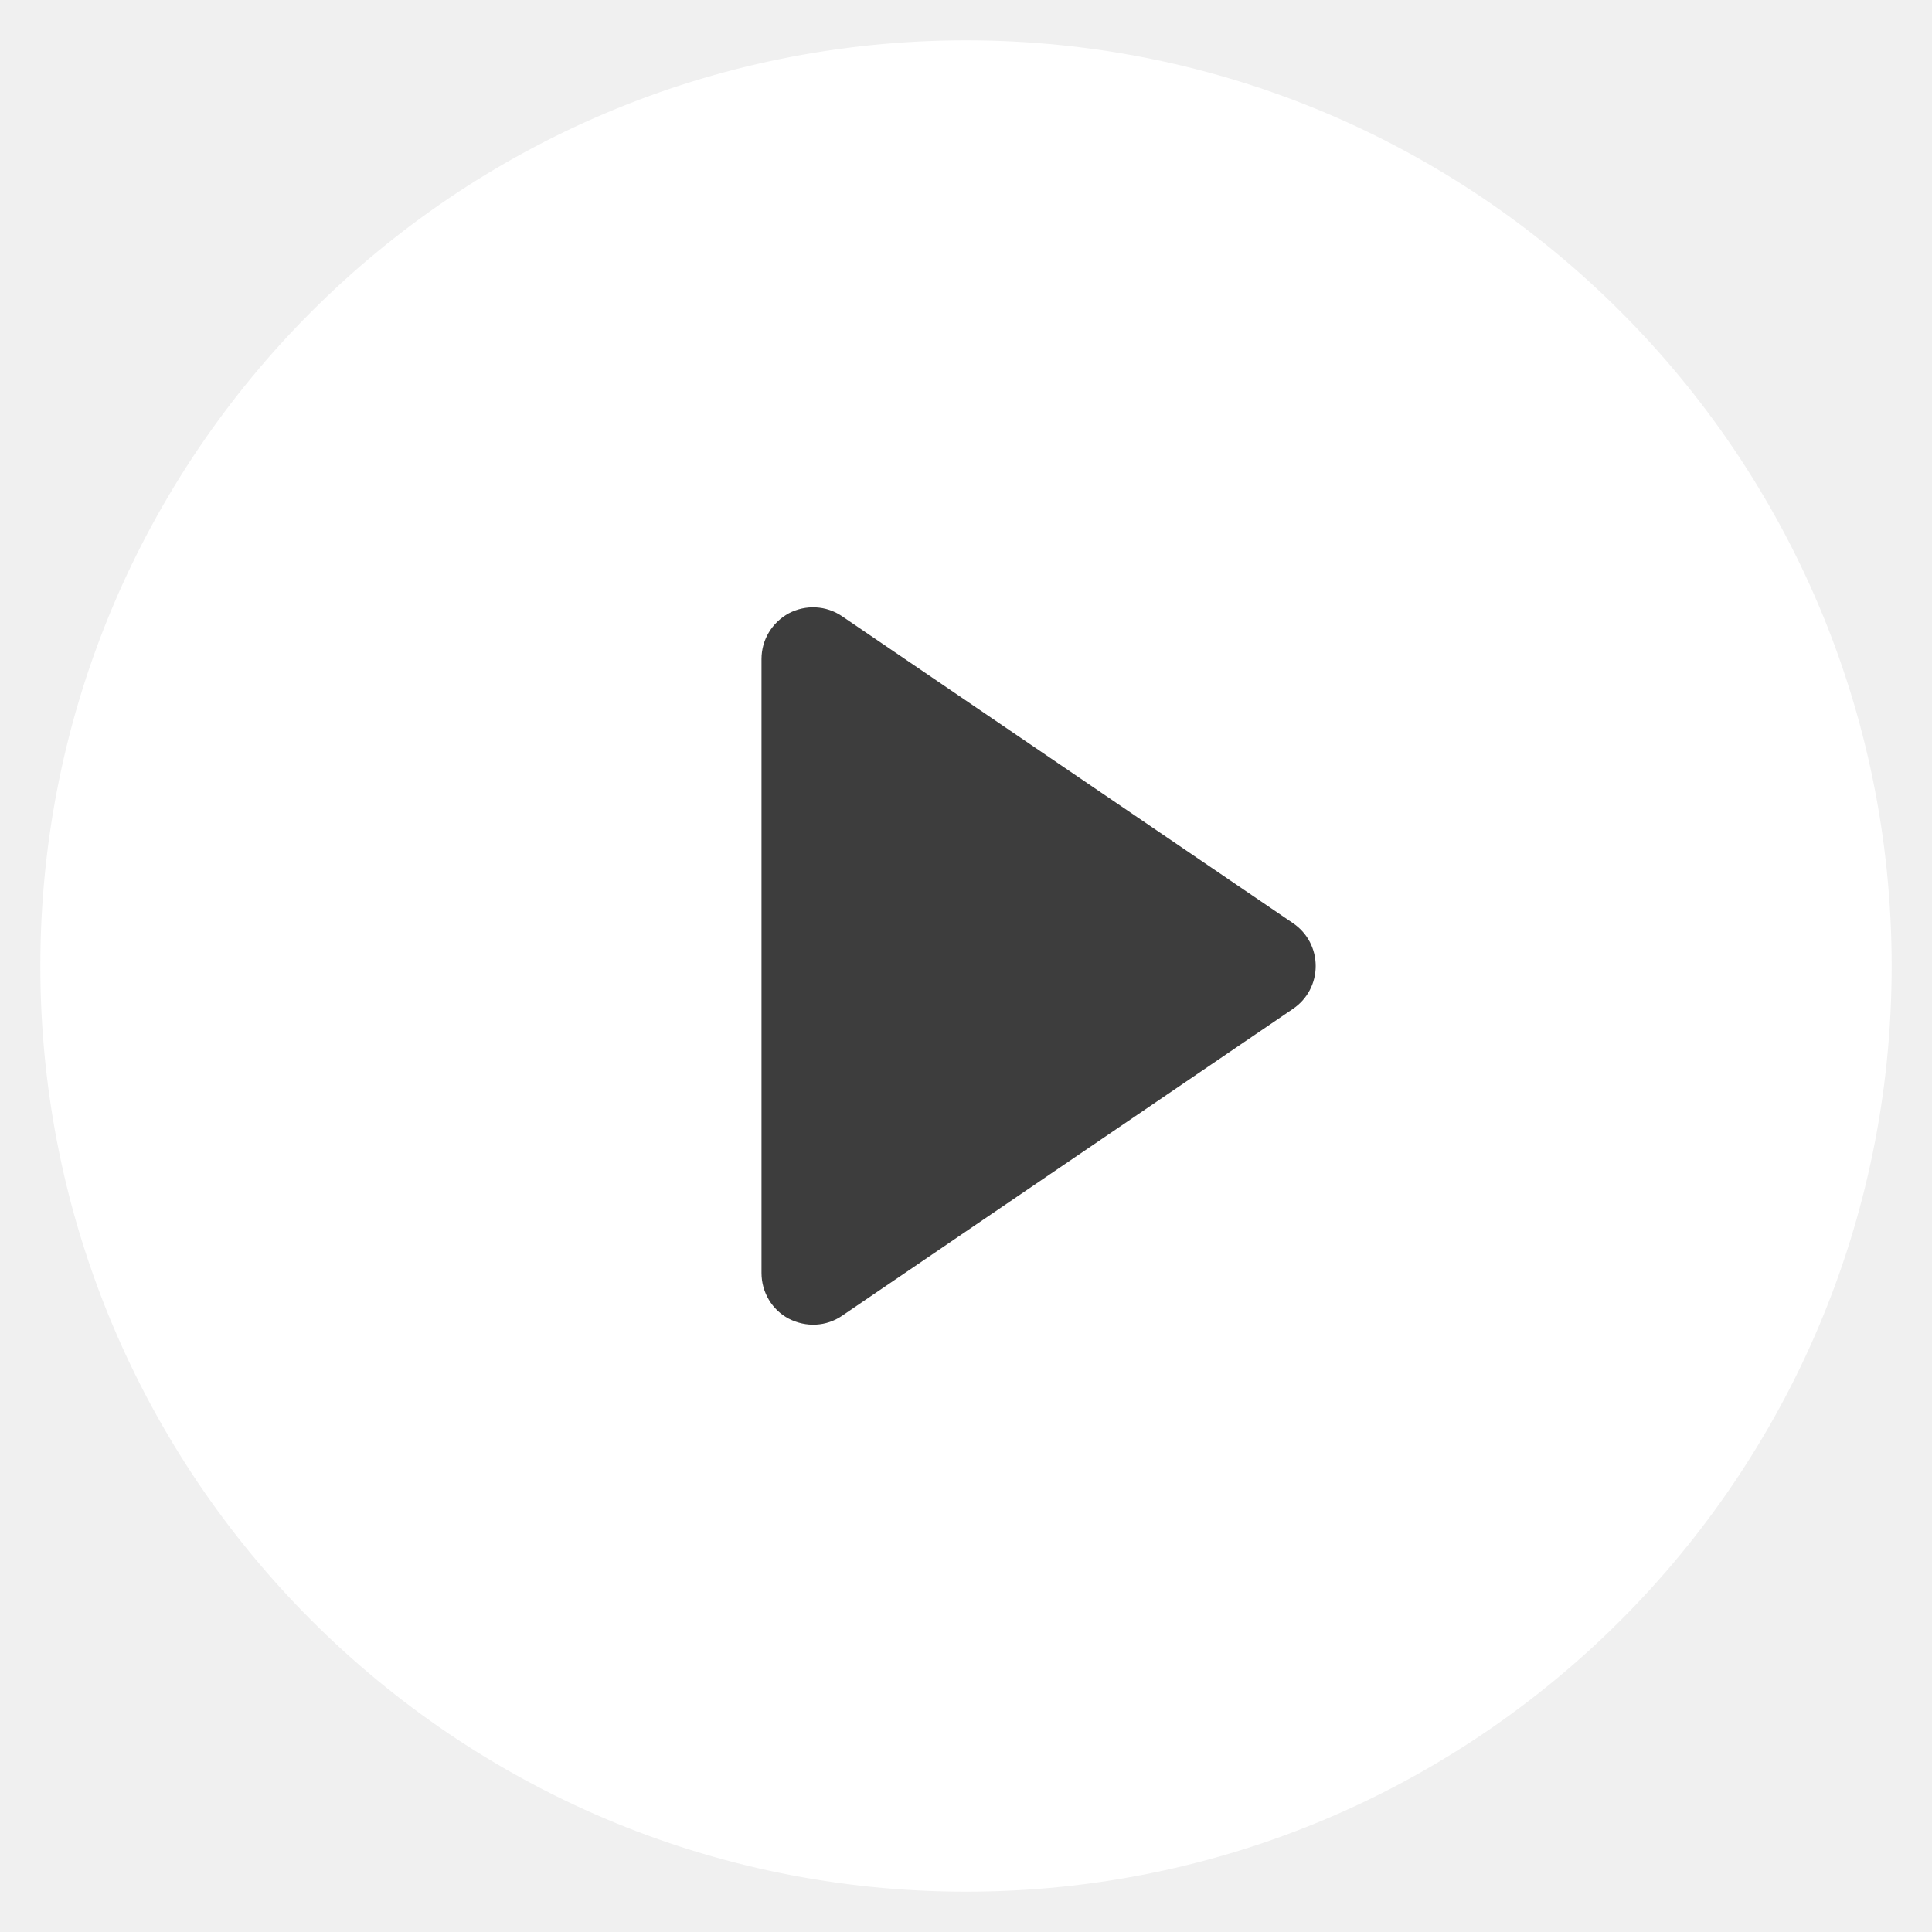
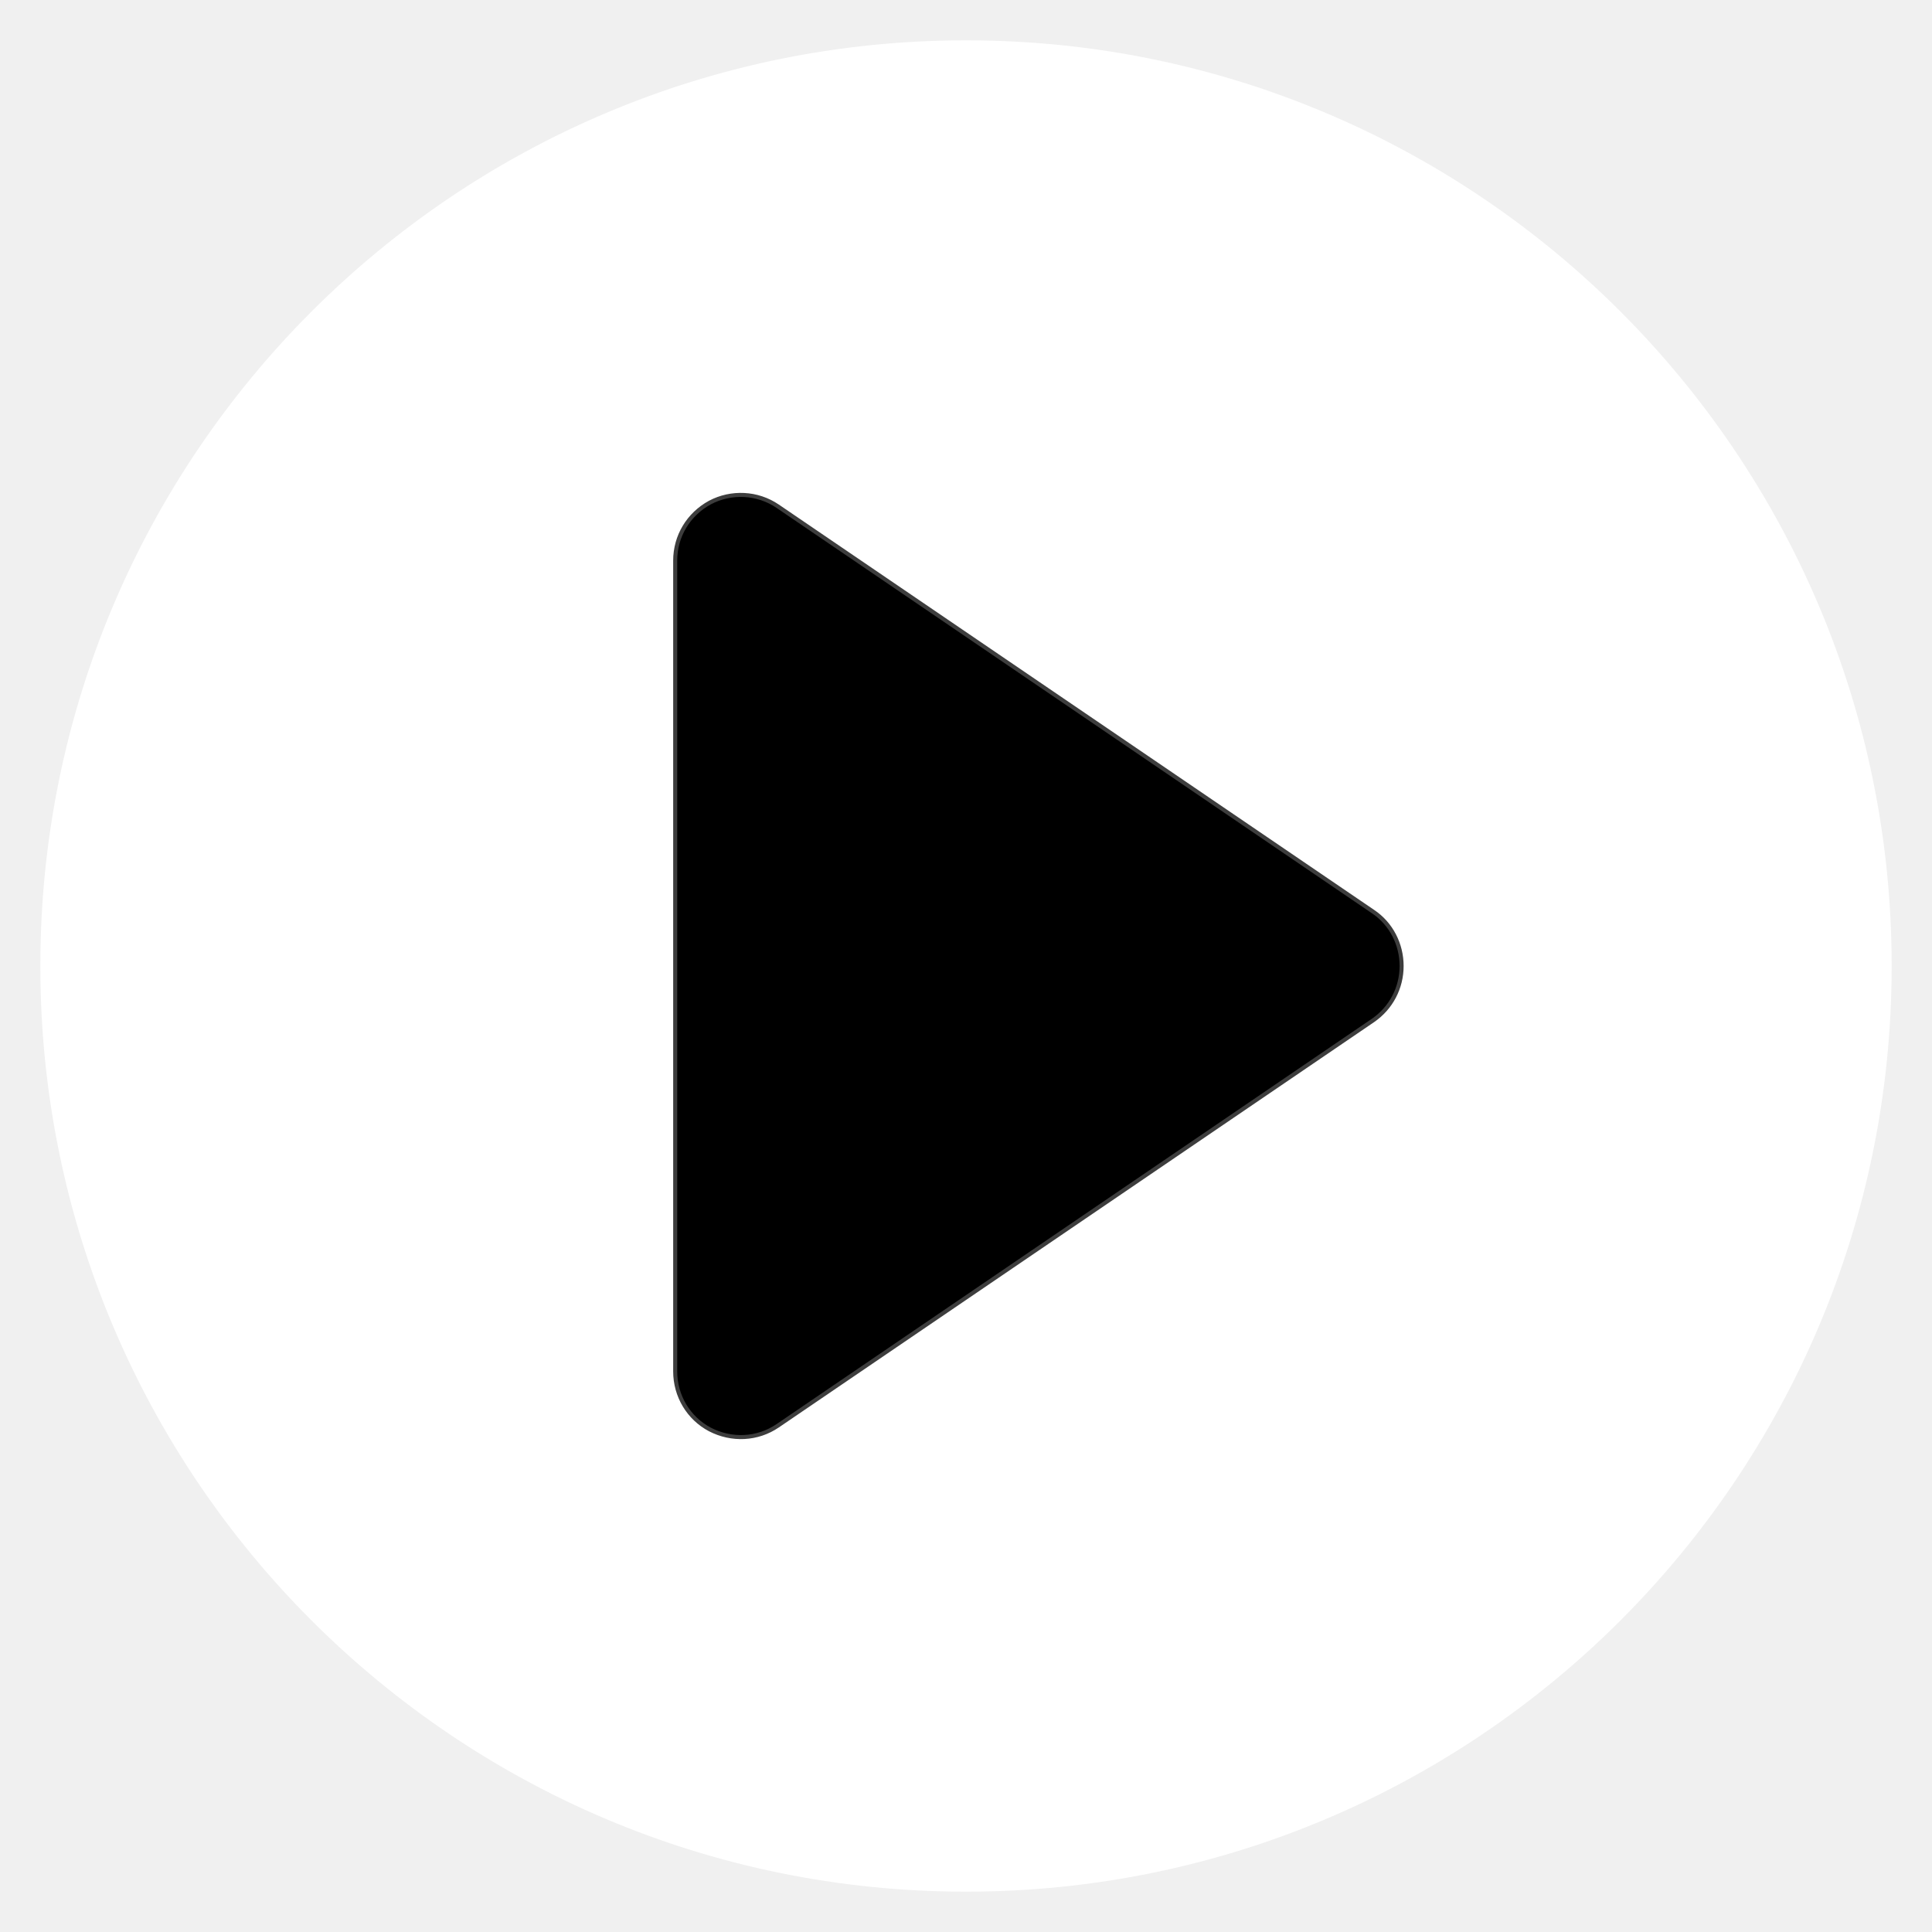
<svg xmlns="http://www.w3.org/2000/svg" version="1.1" id="Layer_1" x="0px" y="0px" viewBox="0 0 479 479" style="enable-background:new 0 0 479 479;" xml:space="preserve">
  <style type="text/css">
	.st0{fill:#FFFFFF;}
- 	.st1{fill:#3D3D3D;stroke:#3D3D3D;stroke-miterlimit:10;}
+ 	.st1{stroke:#3D3D3D;stroke-miterlimit:10;}
</style>
  <path class="st0" d="M239.5,10C112.8,10,10,112.8,10,239.5S112.8,469,239.5,469S469,366.2,469,239.5S366.2,10,239.5,10z" />
-   <path class="st1" d="M320.3,249.7l-111.8,76.1c-3.8,2.6-8.6,2.8-12.7,0.7c-4-2.1-6.5-6.3-6.5-10.9V163.4c0-4.6,2.5-8.7,6.5-10.9  c4-2.1,8.9-1.9,12.7,0.7l111.8,76.1c3.4,2.3,5.4,6.1,5.4,10.2S323.7,247.4,320.3,249.7z" />
+   <path class="st1" d="M340.4,253L192.8,353.5c-5,3.4-11.4,3.7-16.8,0.9c-5.3-2.8-8.6-8.3-8.6-14.4V139c0-6.1,3.3-11.5,8.6-14.4  c5.3-2.8,11.8-2.5,16.8,0.9L340.4,226c4.5,3,7.1,8.1,7.1,13.5S344.9,249.9,340.4,253z" />
</svg>
